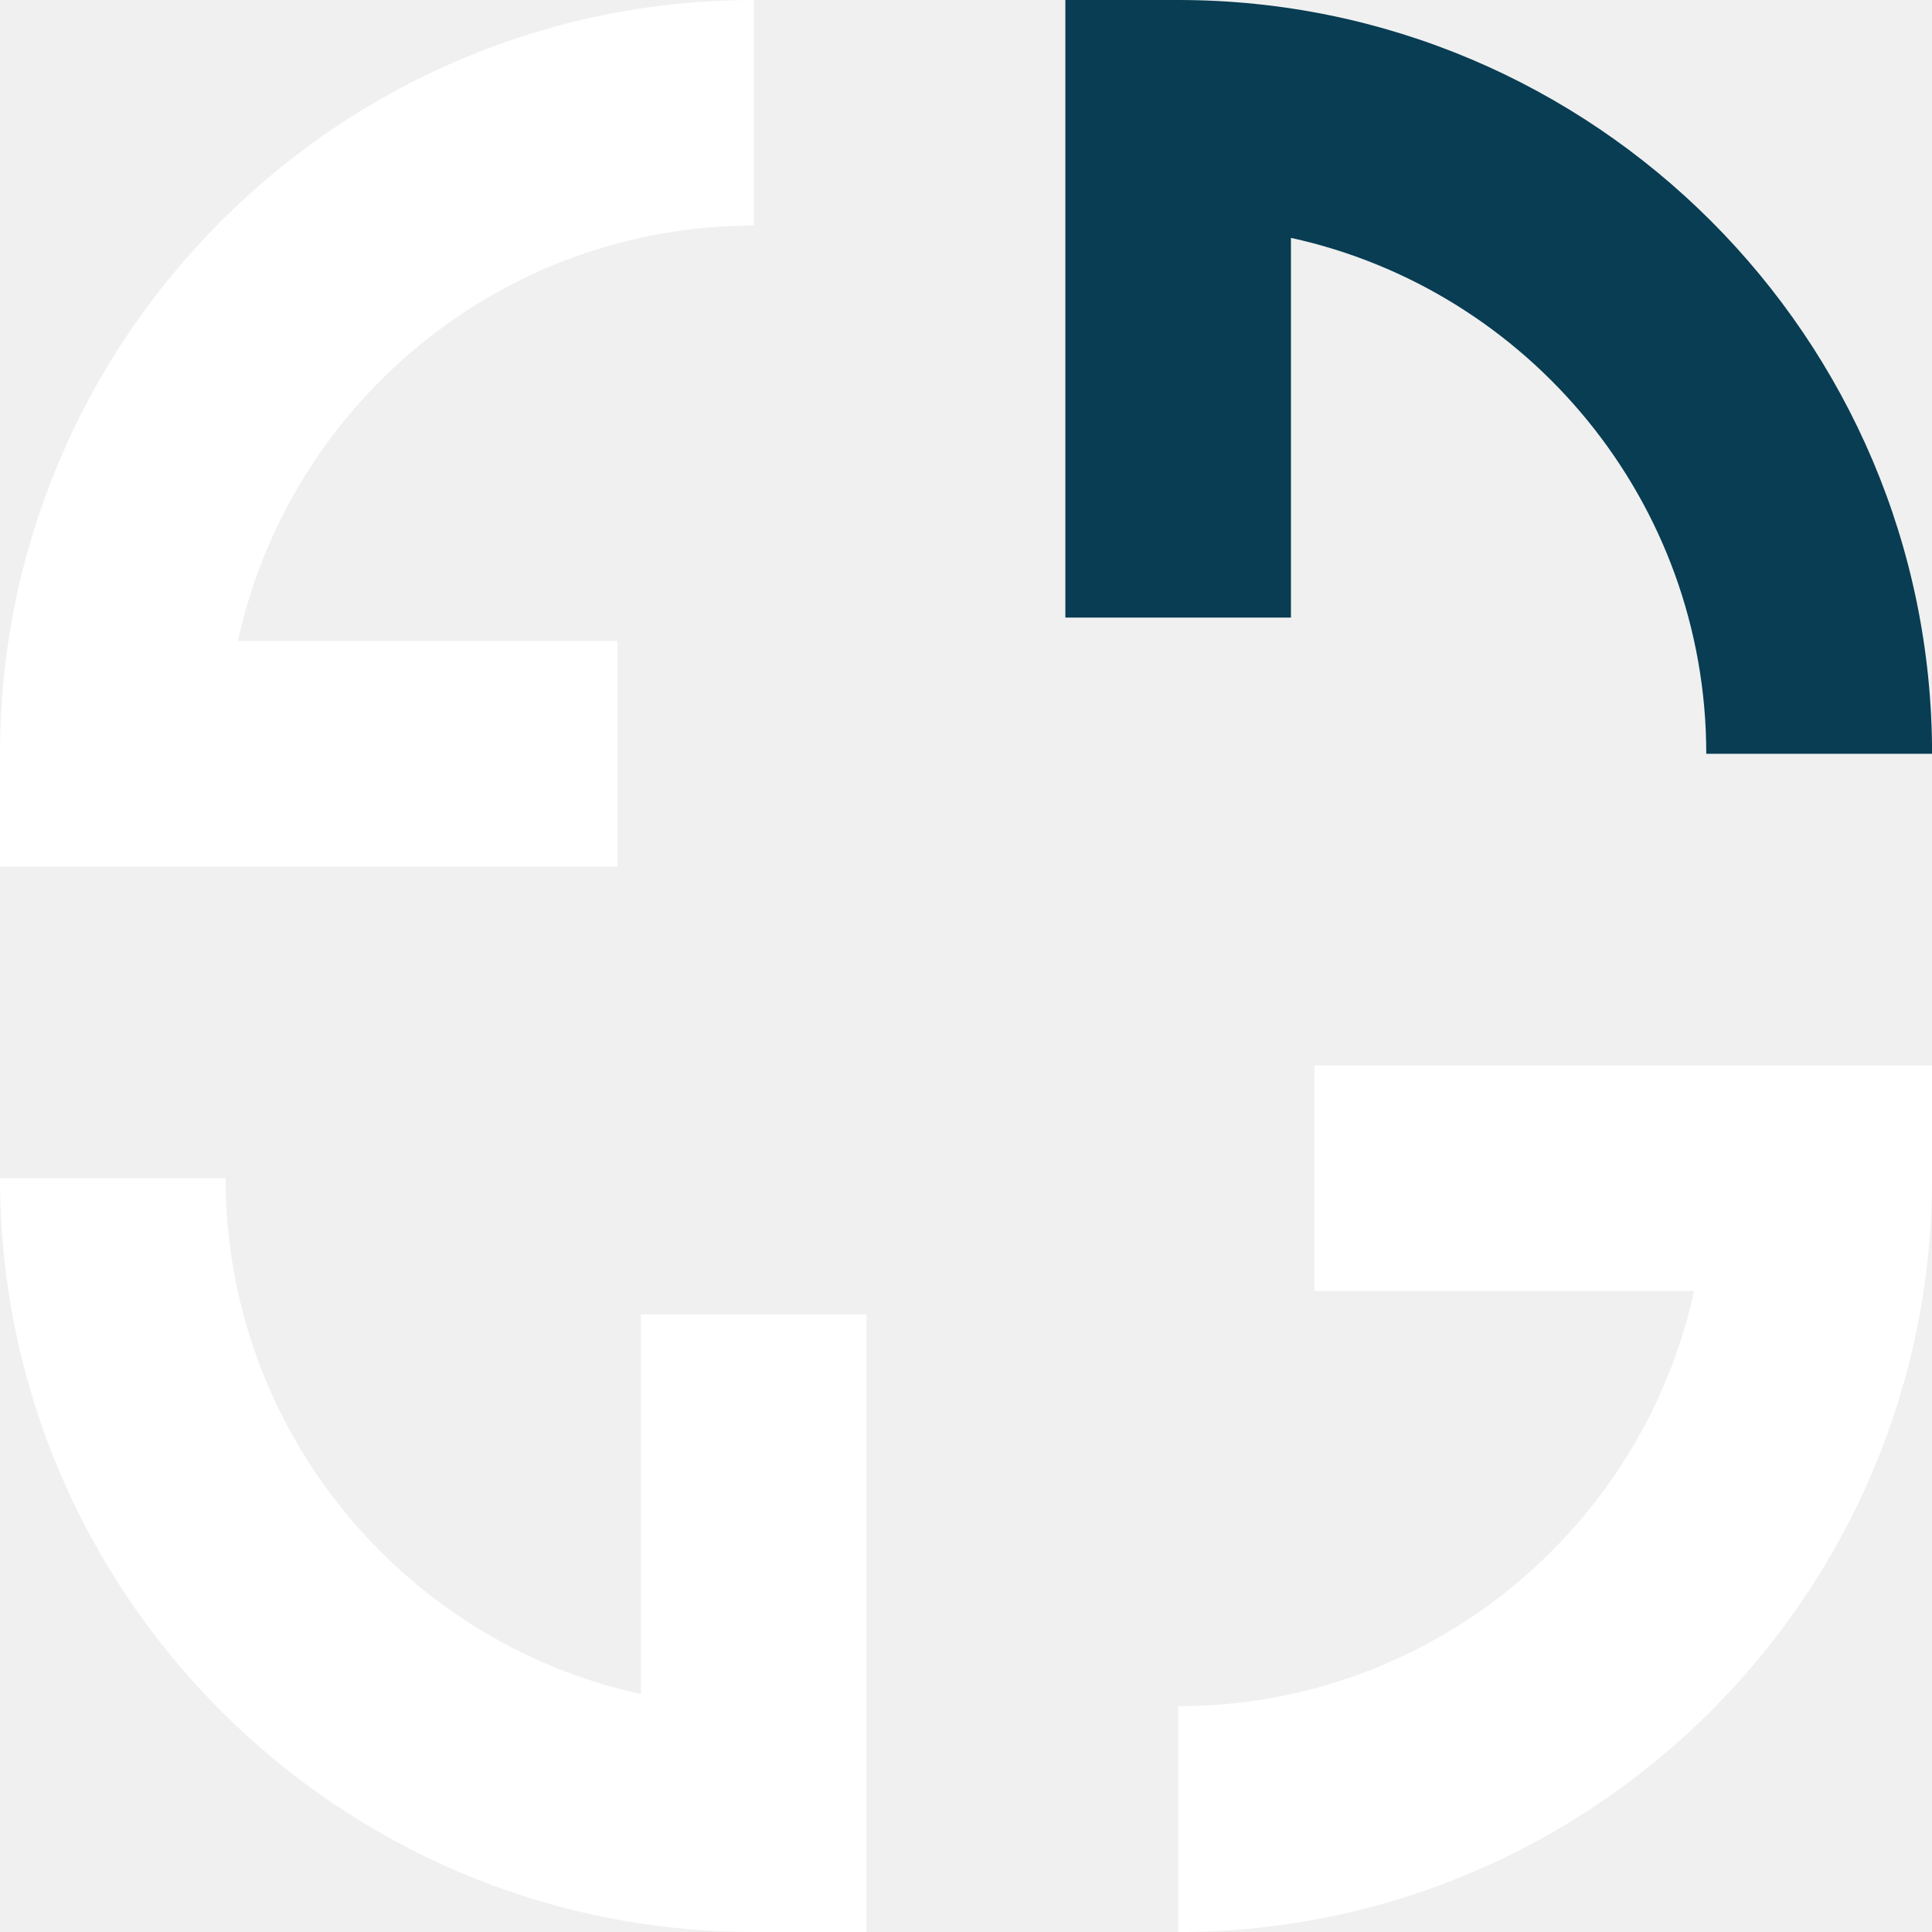
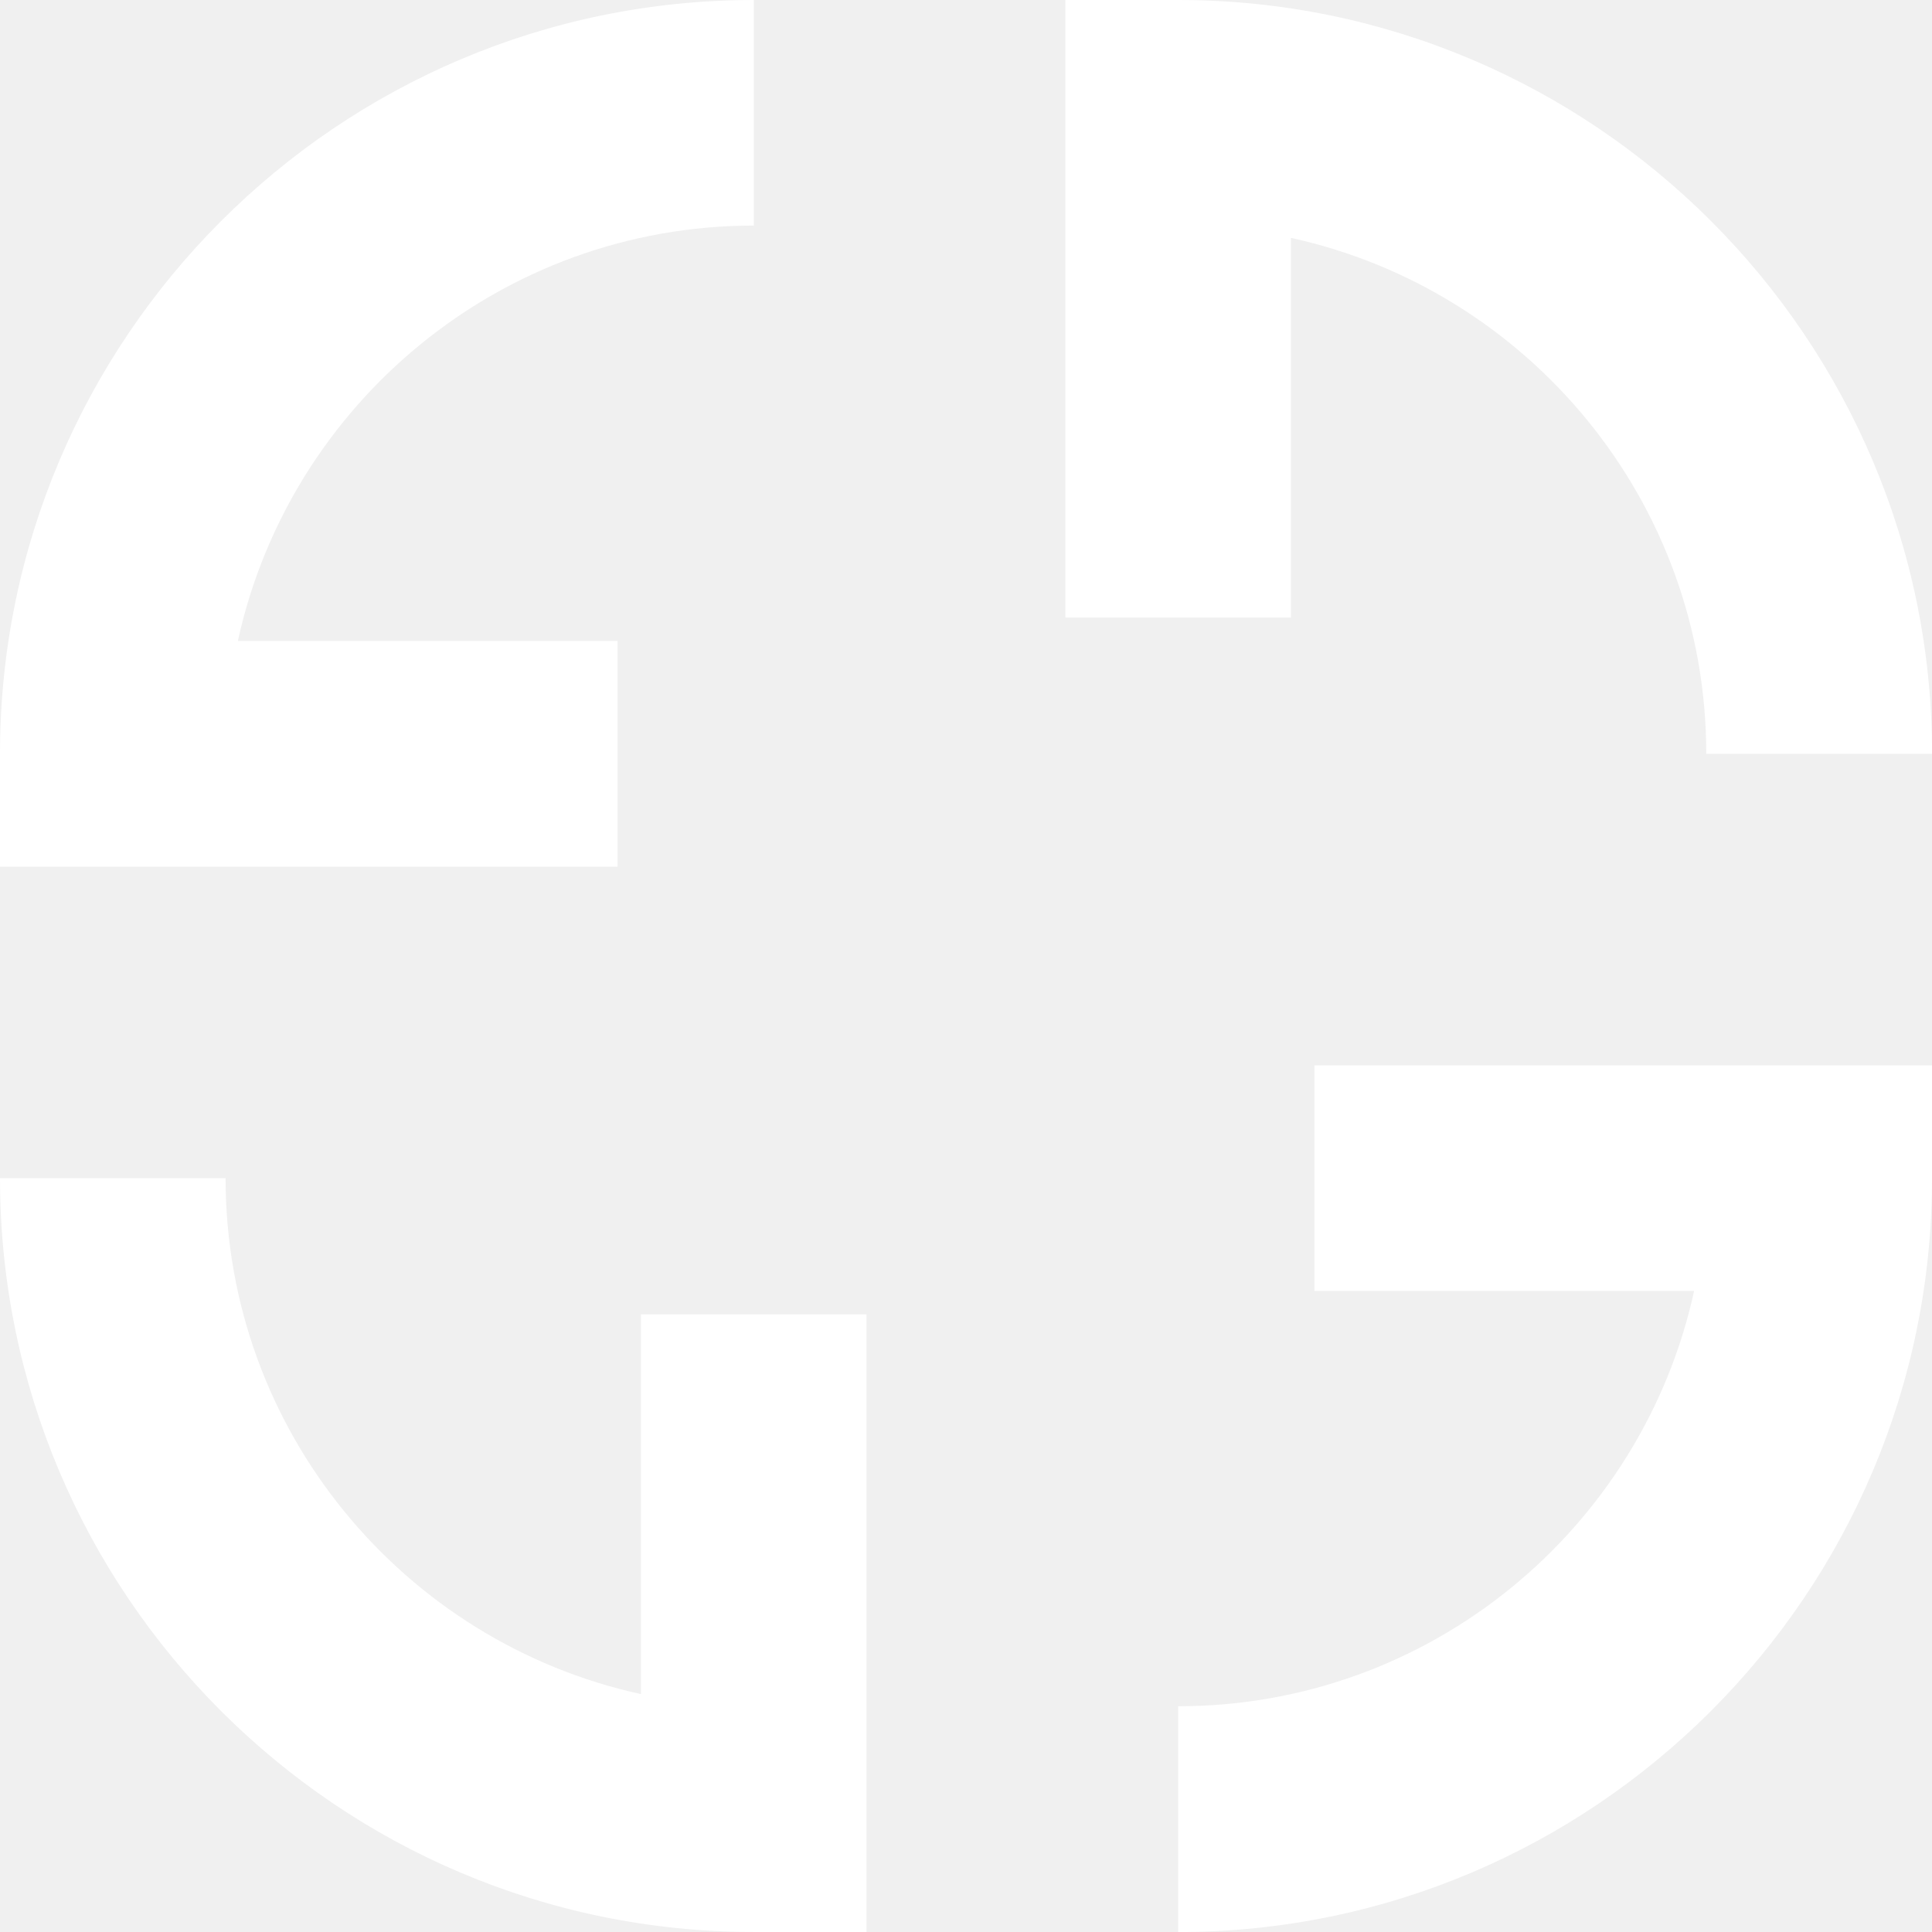
<svg xmlns="http://www.w3.org/2000/svg" version="1.1" id="Layer_1" x="0px" y="0px" viewBox="0 0 895 895" style="enable-background:new 0 0 895 895;" xml:space="preserve">
  <style type="text/css">
	.st0{fill:#FFFFFF;}
- 	.st1{fill:#083d53;}
</style>
  <g id="pe_logo_primary" transform="translate(-625.867 -189.764)">
    <g id="Group_10" transform="translate(625.867 189.764)">
      <g id="Group_6" transform="translate(0.004 545.791)">
-         <path id="Path_5" class="st0" d="M401.5,349.2h-52.3C156.6,349.2,0,192.6,0,0h104.5c0,117,82.5,215,192.4,239V63.1h104.5V349.2z" />
+         <path id="Path_5" class="st0" d="M401.5,349.2h-52.3C156.6,349.2,0,192.6,0,0h104.5c0,117,82.5,215,192.4,239V63.1h104.5v286.1     H401.5z" />
      </g>
      <g id="Group_7">
        <path id="Path_6" class="st0" d="M286.1,401.5H0v-52.3C0,156.7,156.7,0,349.2,0v104.5c-117,0-215,82.5-239,192.4h175.9V401.5z" />
      </g>
      <g id="Group_8" transform="translate(493.529)">
-         <path id="Path_7" class="st1" d="M401.5,349.2H296.9c0-117-82.5-215-192.4-239v175.9H0V0h52.3C244.8,0,401.5,156.6,401.5,349.2     L401.5,349.2z" />
+         <path id="Path_7" class="st0" d="M401.5,349.2H296.9c0-117-82.5-215-192.4-239v175.9H0V0h52.3C244.8,0,401.5,156.6,401.5,349.2     L401.5,349.2z" />
      </g>
      <g id="Group_9" transform="translate(545.804 493.52)">
        <path id="Path_8" class="st0" d="M0,401.5V296.9c117,0,215-82.5,239-192.4H63.1V0h286.1v52.3C349.2,244.8,192.6,401.5,0,401.5     L0,401.5z" />
      </g>
    </g>
  </g>
</svg>
